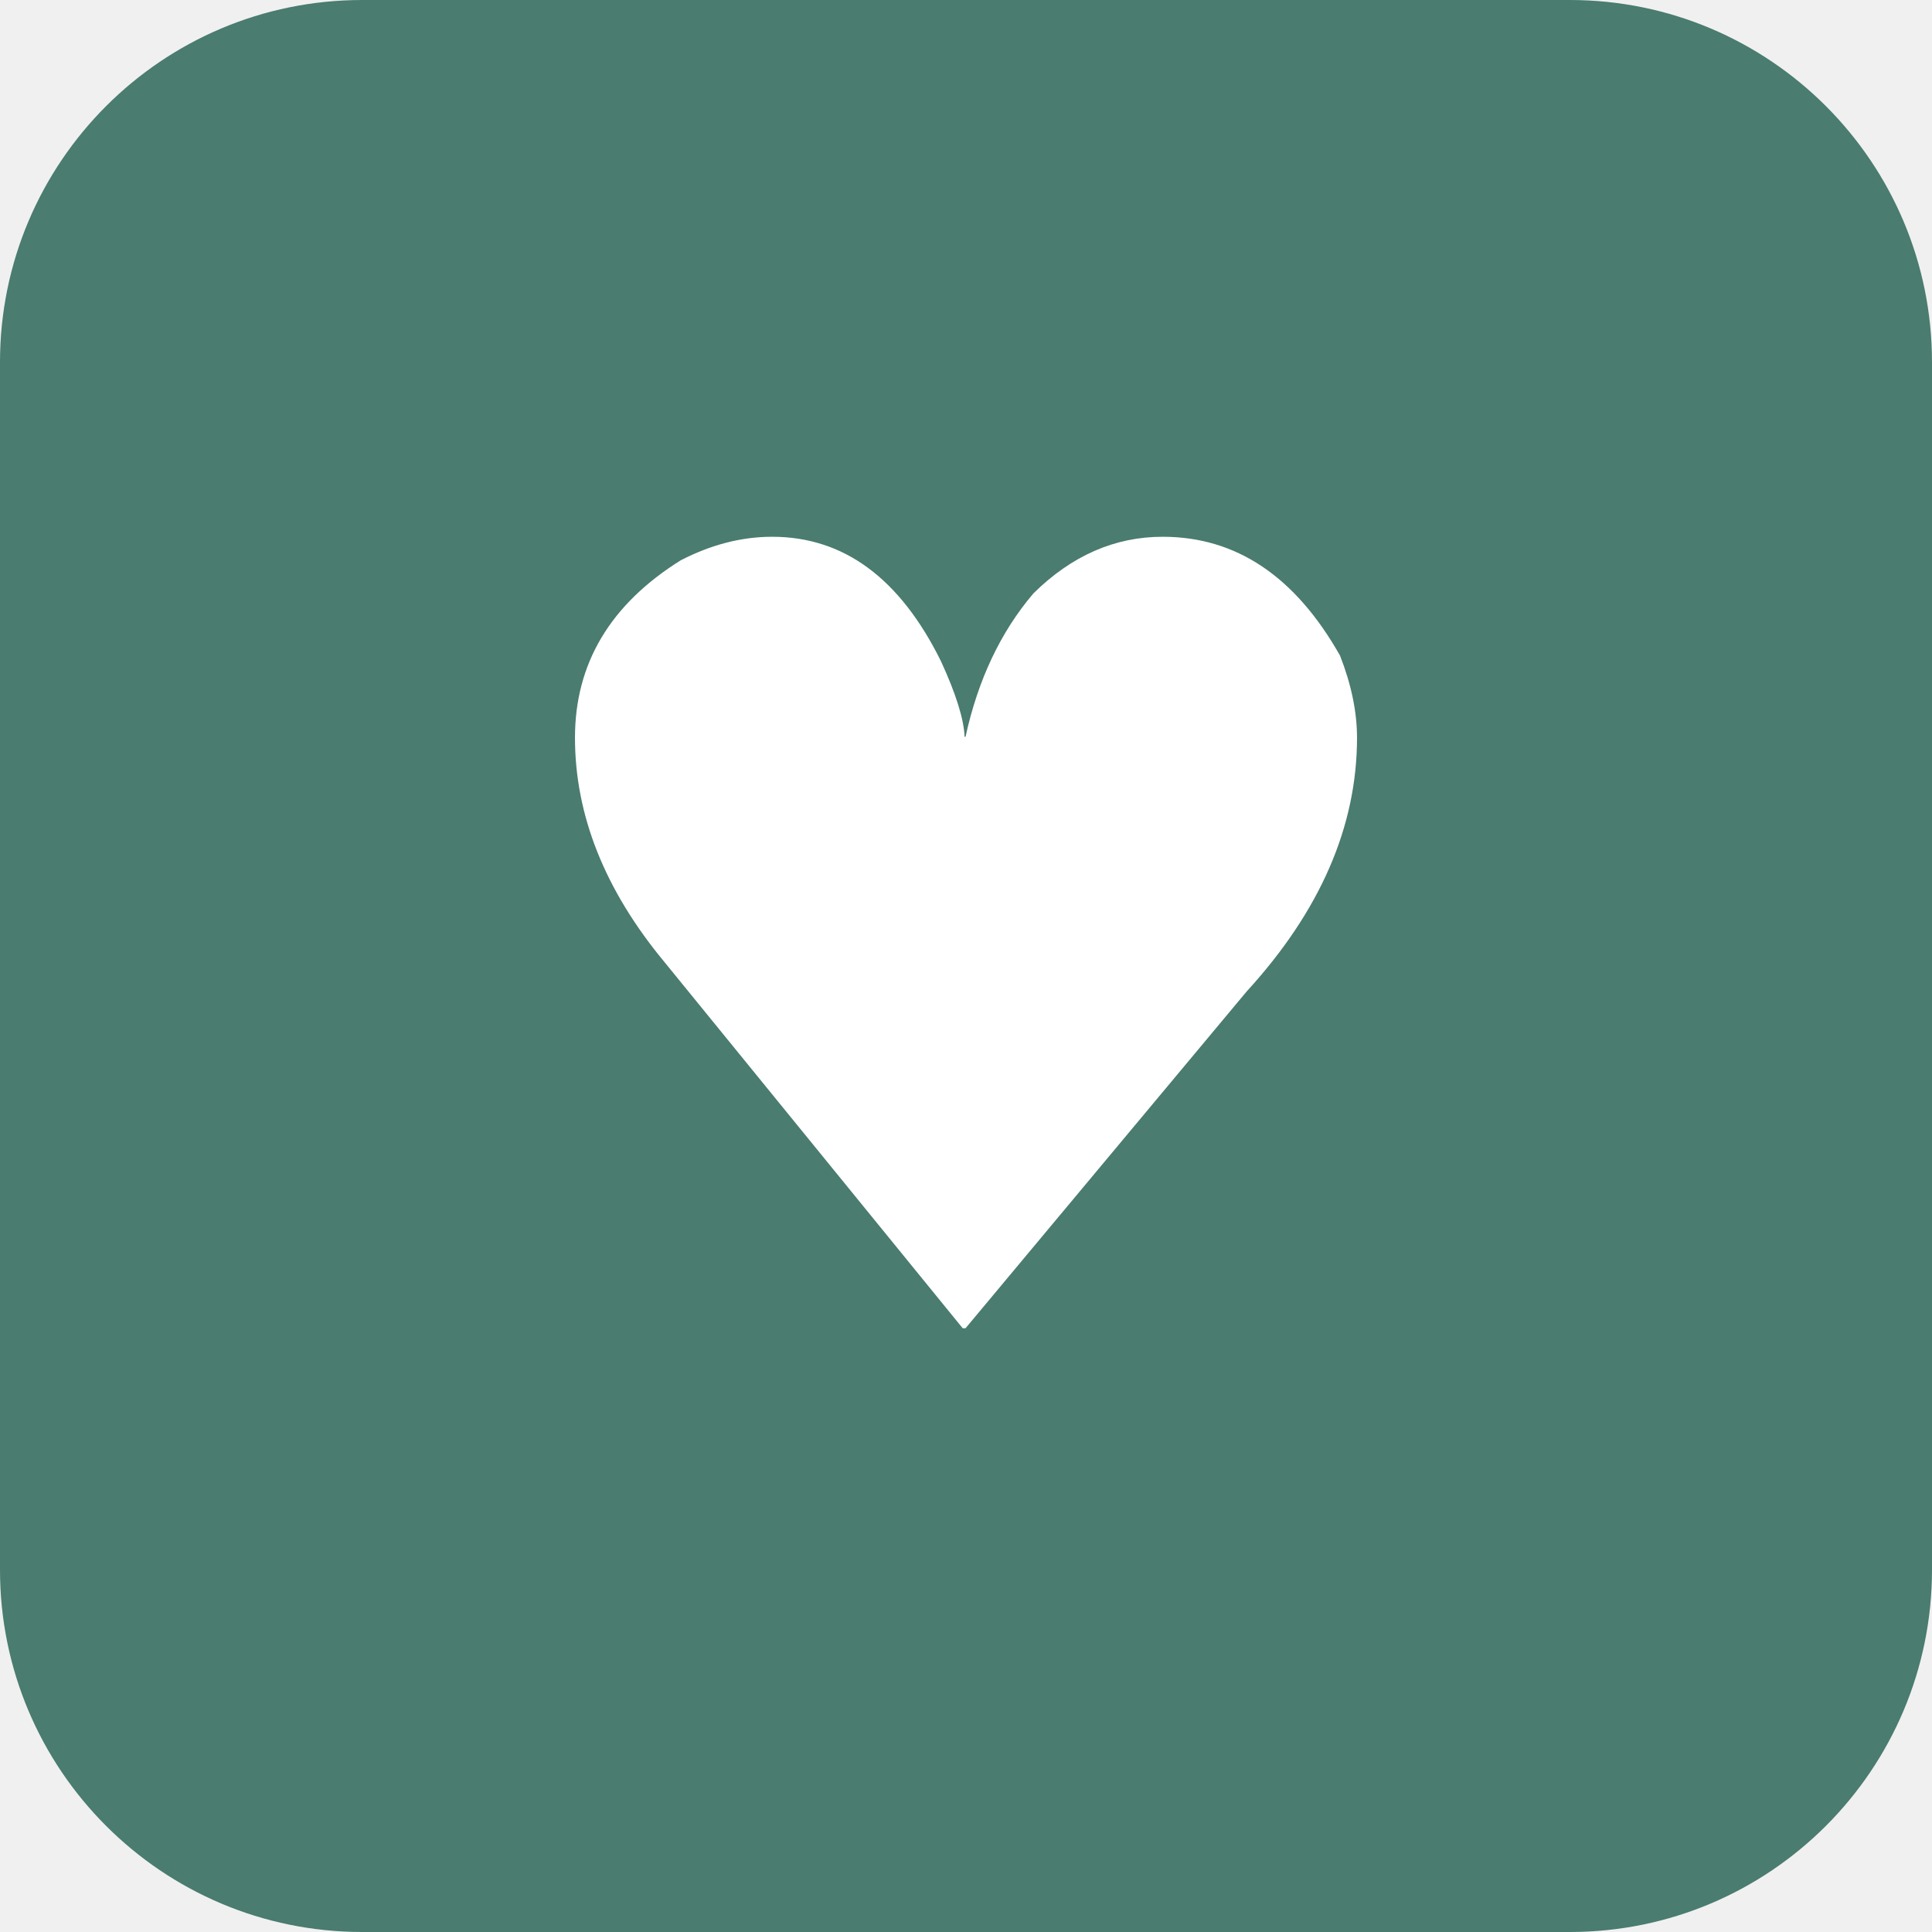
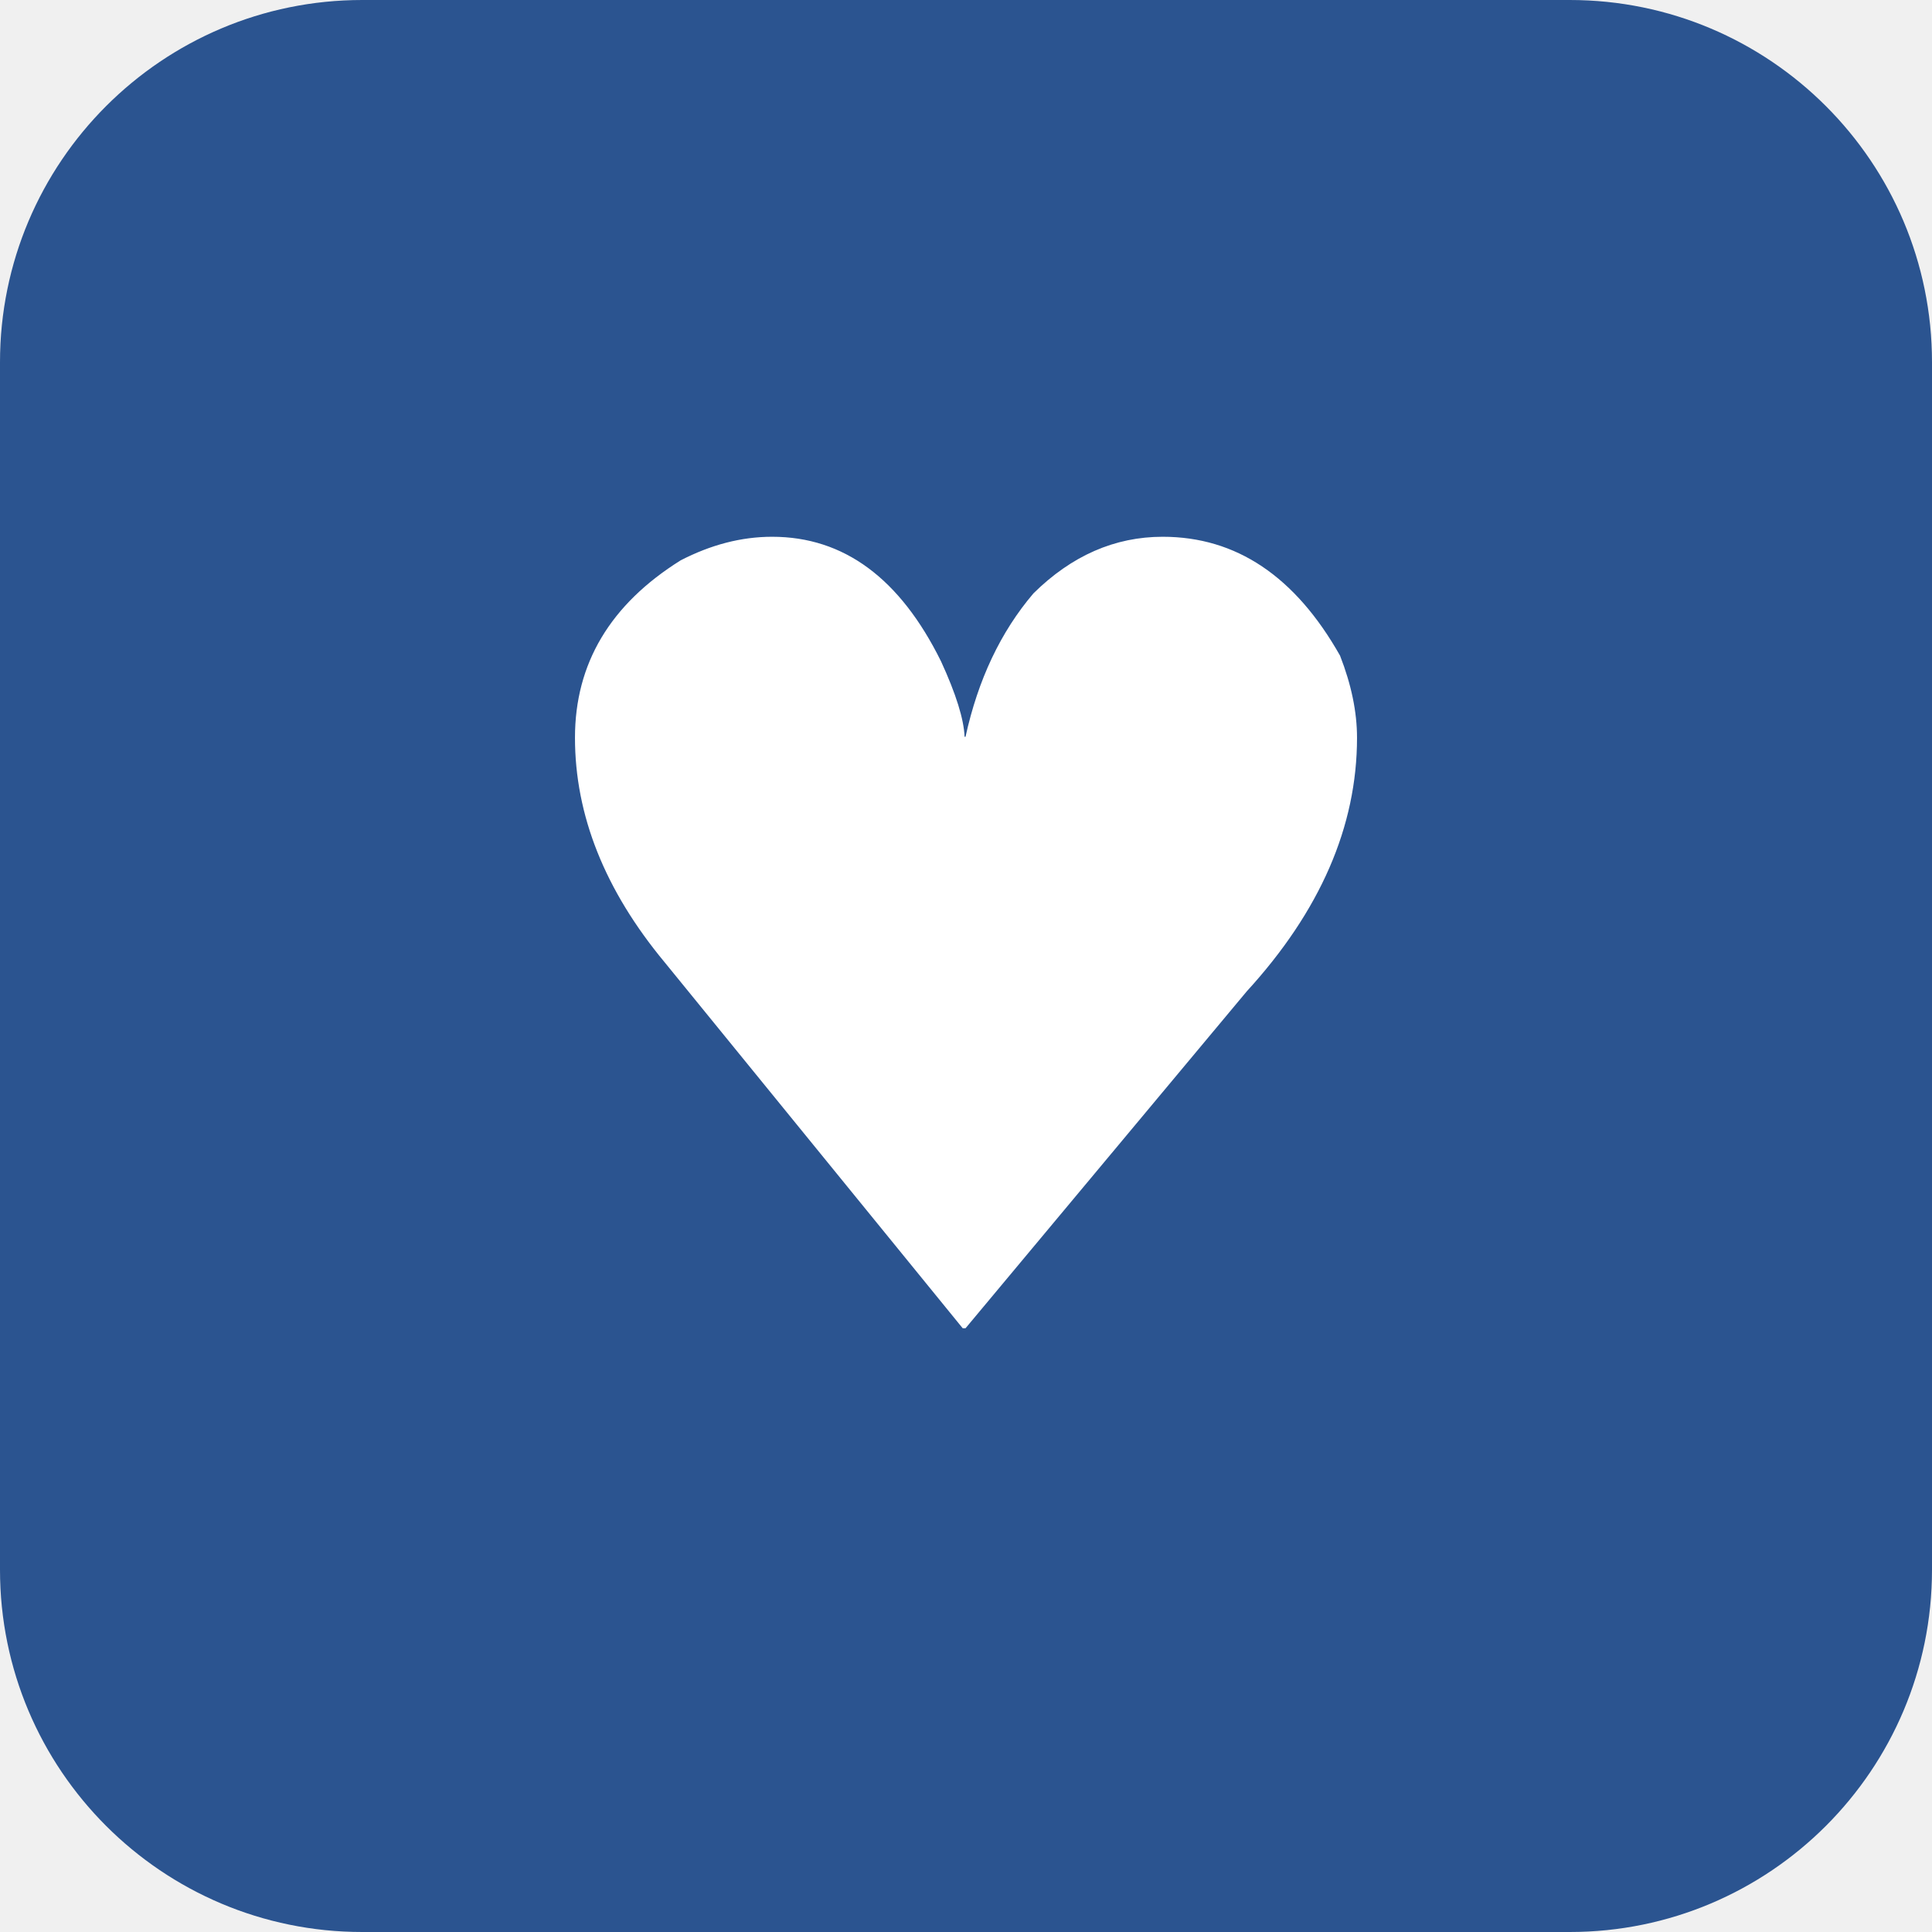
<svg xmlns="http://www.w3.org/2000/svg" viewBox="0 0 32 32">
-   <rect width="32" height="32" rx="6" fill="#4A7C6F" />
+   <rect width="32" height="32" rx="6" fill="#2B5490" />
  <text x="16" y="22" text-anchor="middle" font-size="18" fill="white" font-family="serif">♥</text>
</svg>
